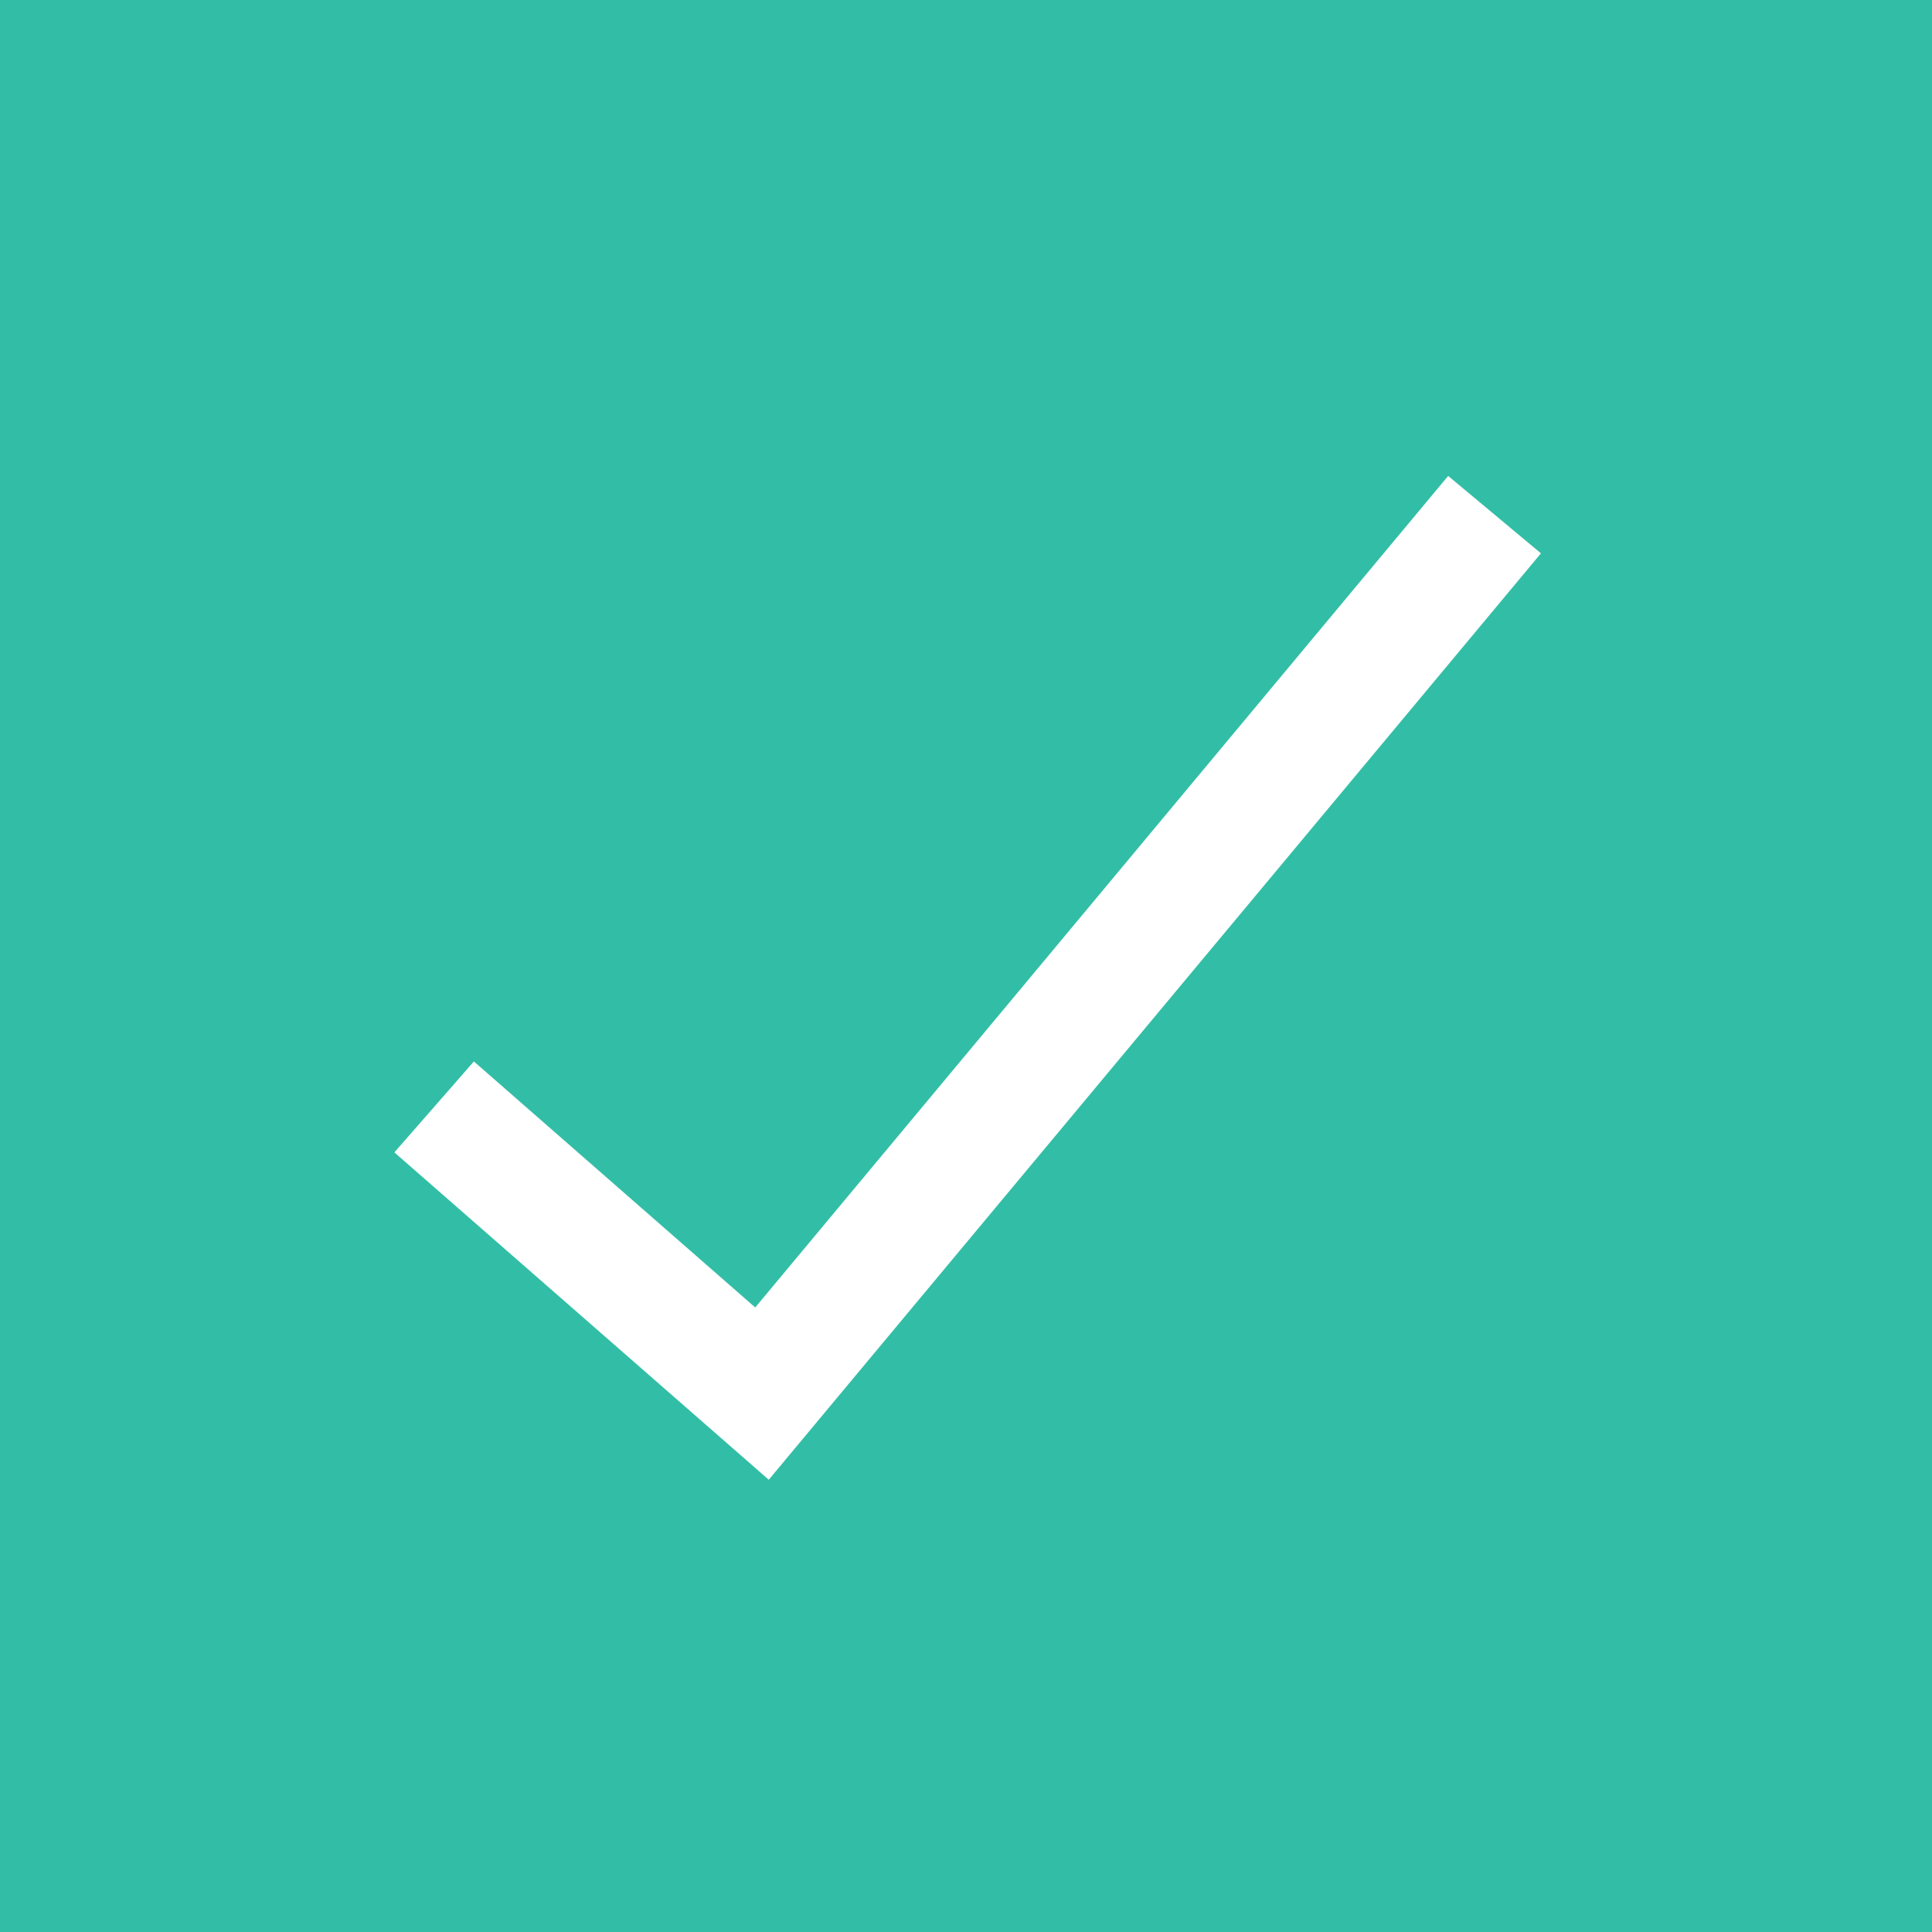
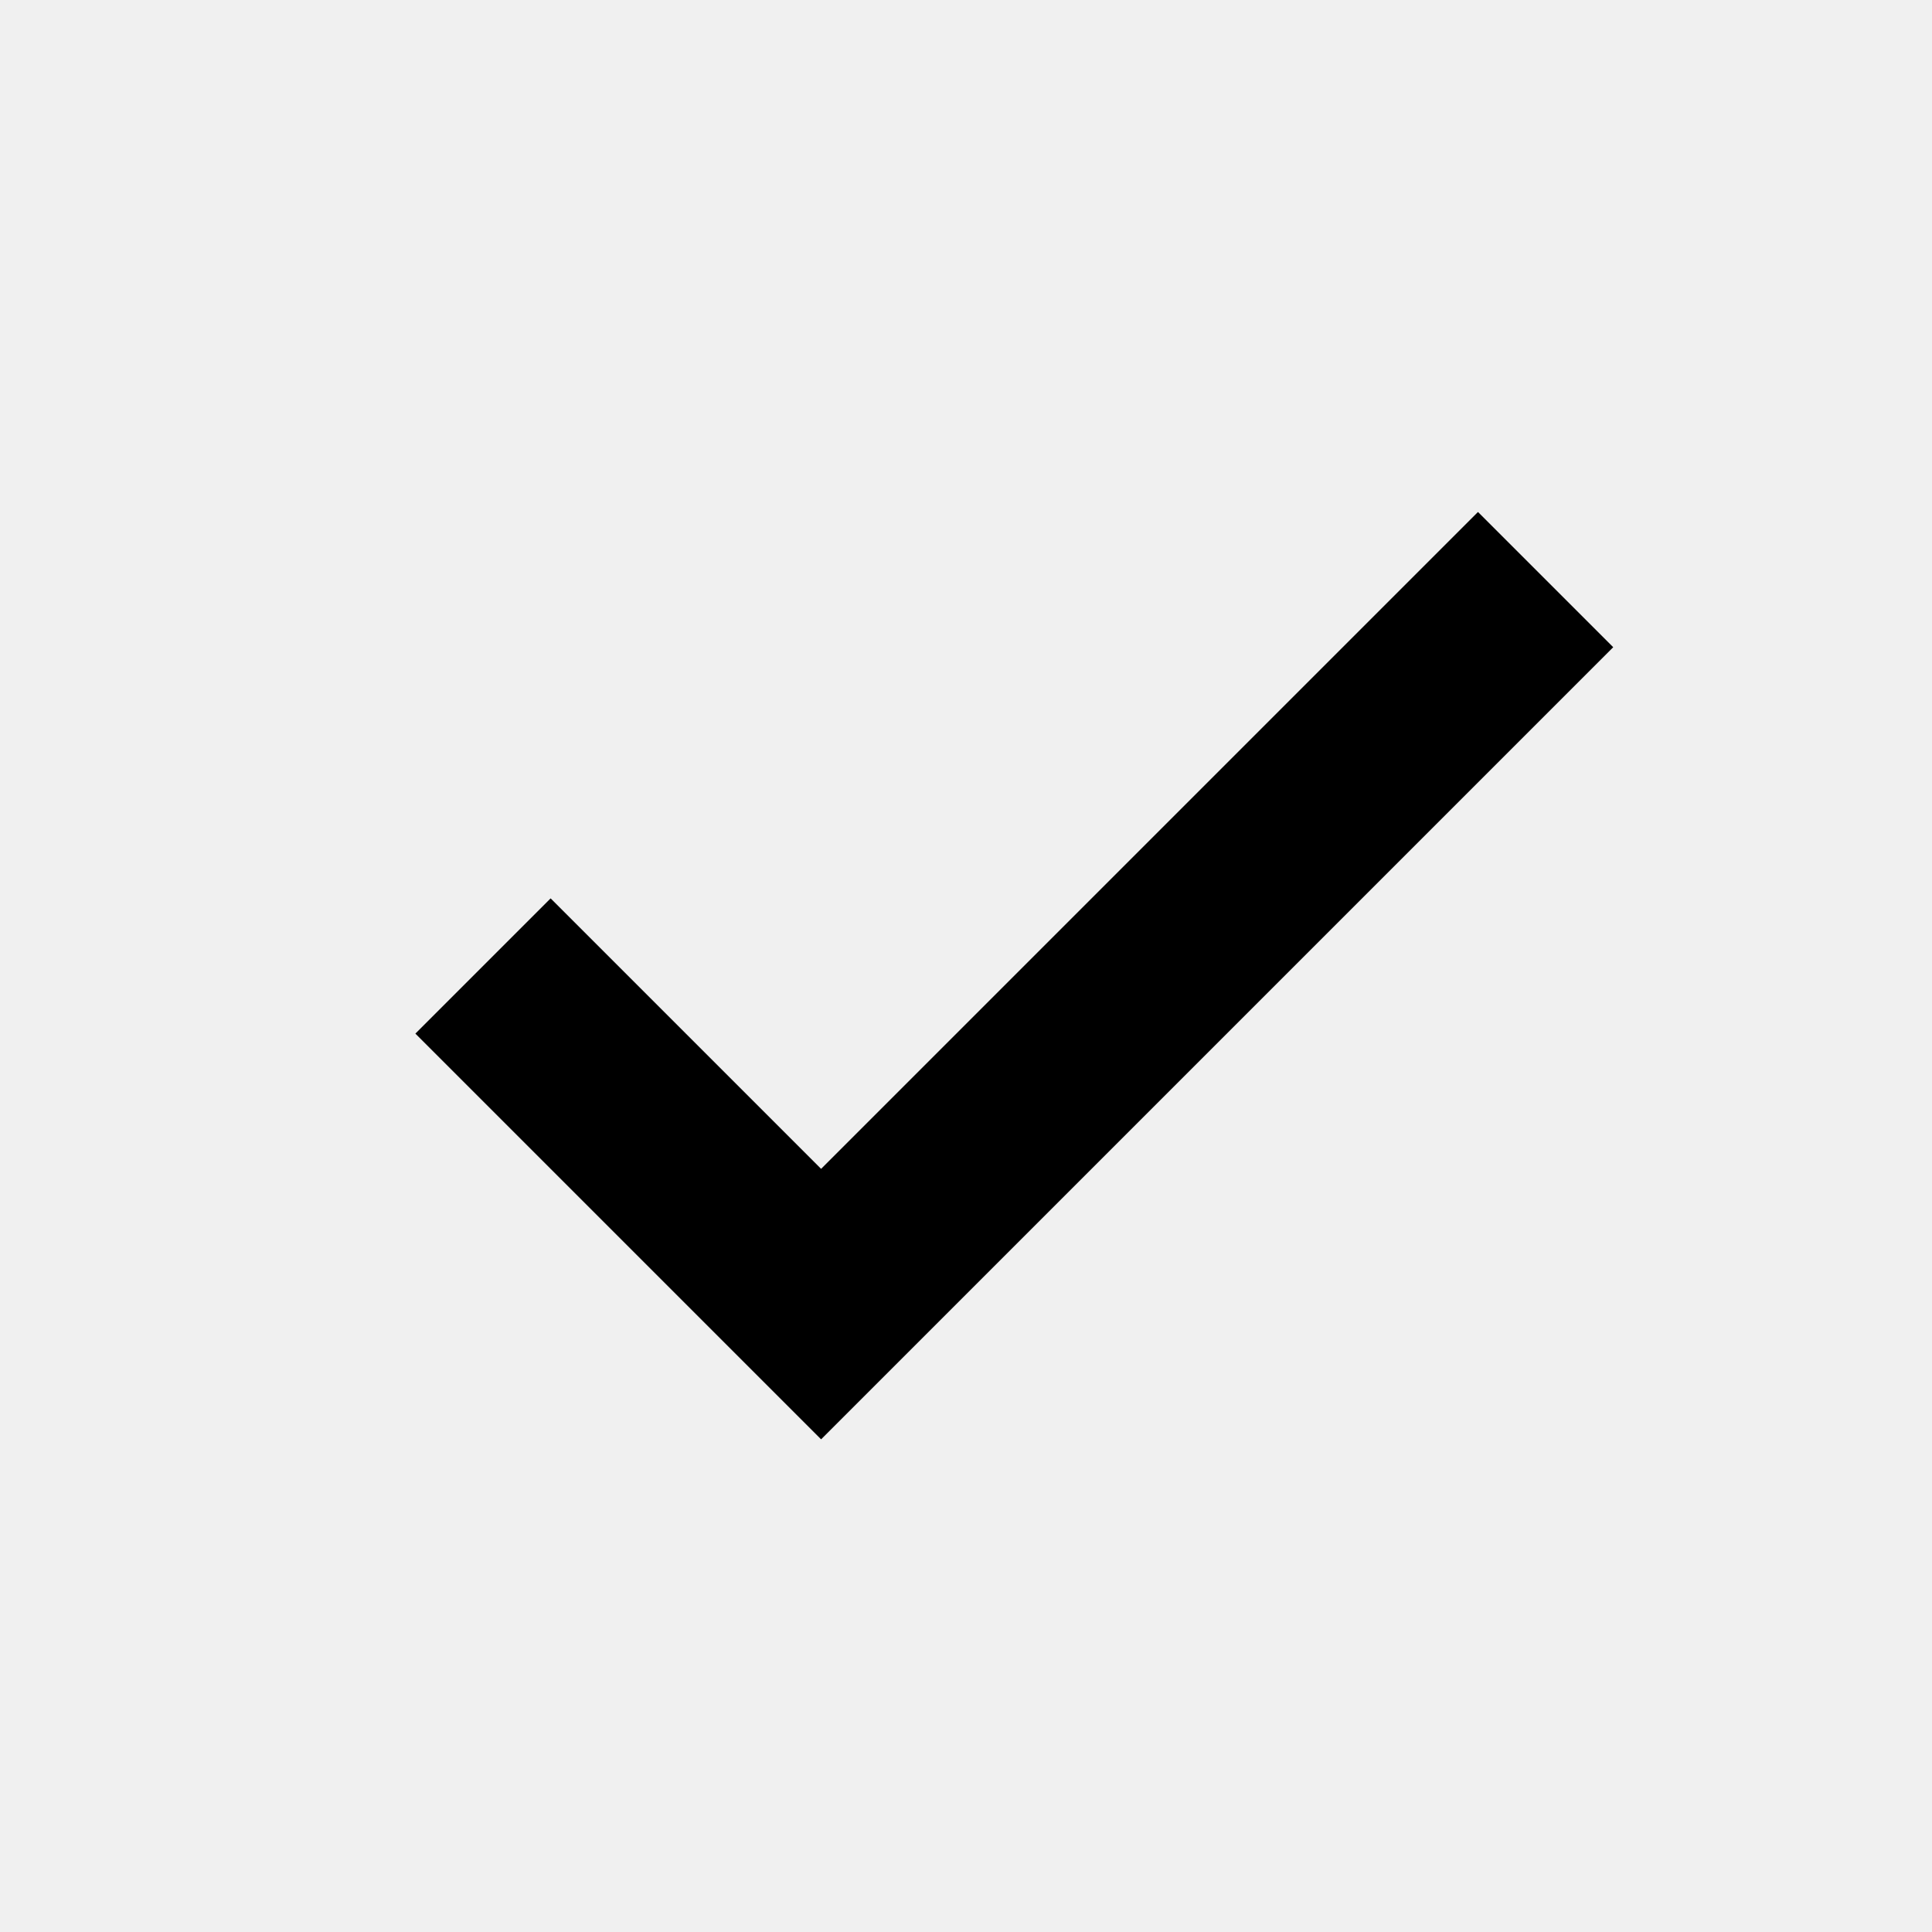
- <svg xmlns="http://www.w3.org/2000/svg" version="1.1" id="Layer_1" viewBox="0 0 512 512" xml:space="preserve">
-   <rect style="fill:#32BEA6;" width="512" height="512" />
-   <polygon style="fill:#FFFFFF;" points="203.728,392.144 104.512,305.392 125.584,281.296 200.144,346.496 383.776,126.128   408.368,146.64 " />
+ <svg xmlns="http://www.w3.org/2000/svg" width="800px" height="800px" viewBox="0 0 20 20">
+   <rect x="0" fill="none" width="20" height="20" />
+   <g>
+     <path d="M15.3 5.3l-6.8 6.8-2.8-2.8-1.4 1.4 4.2 4.2 8.2-8.2" />
+   </g>
</svg>
